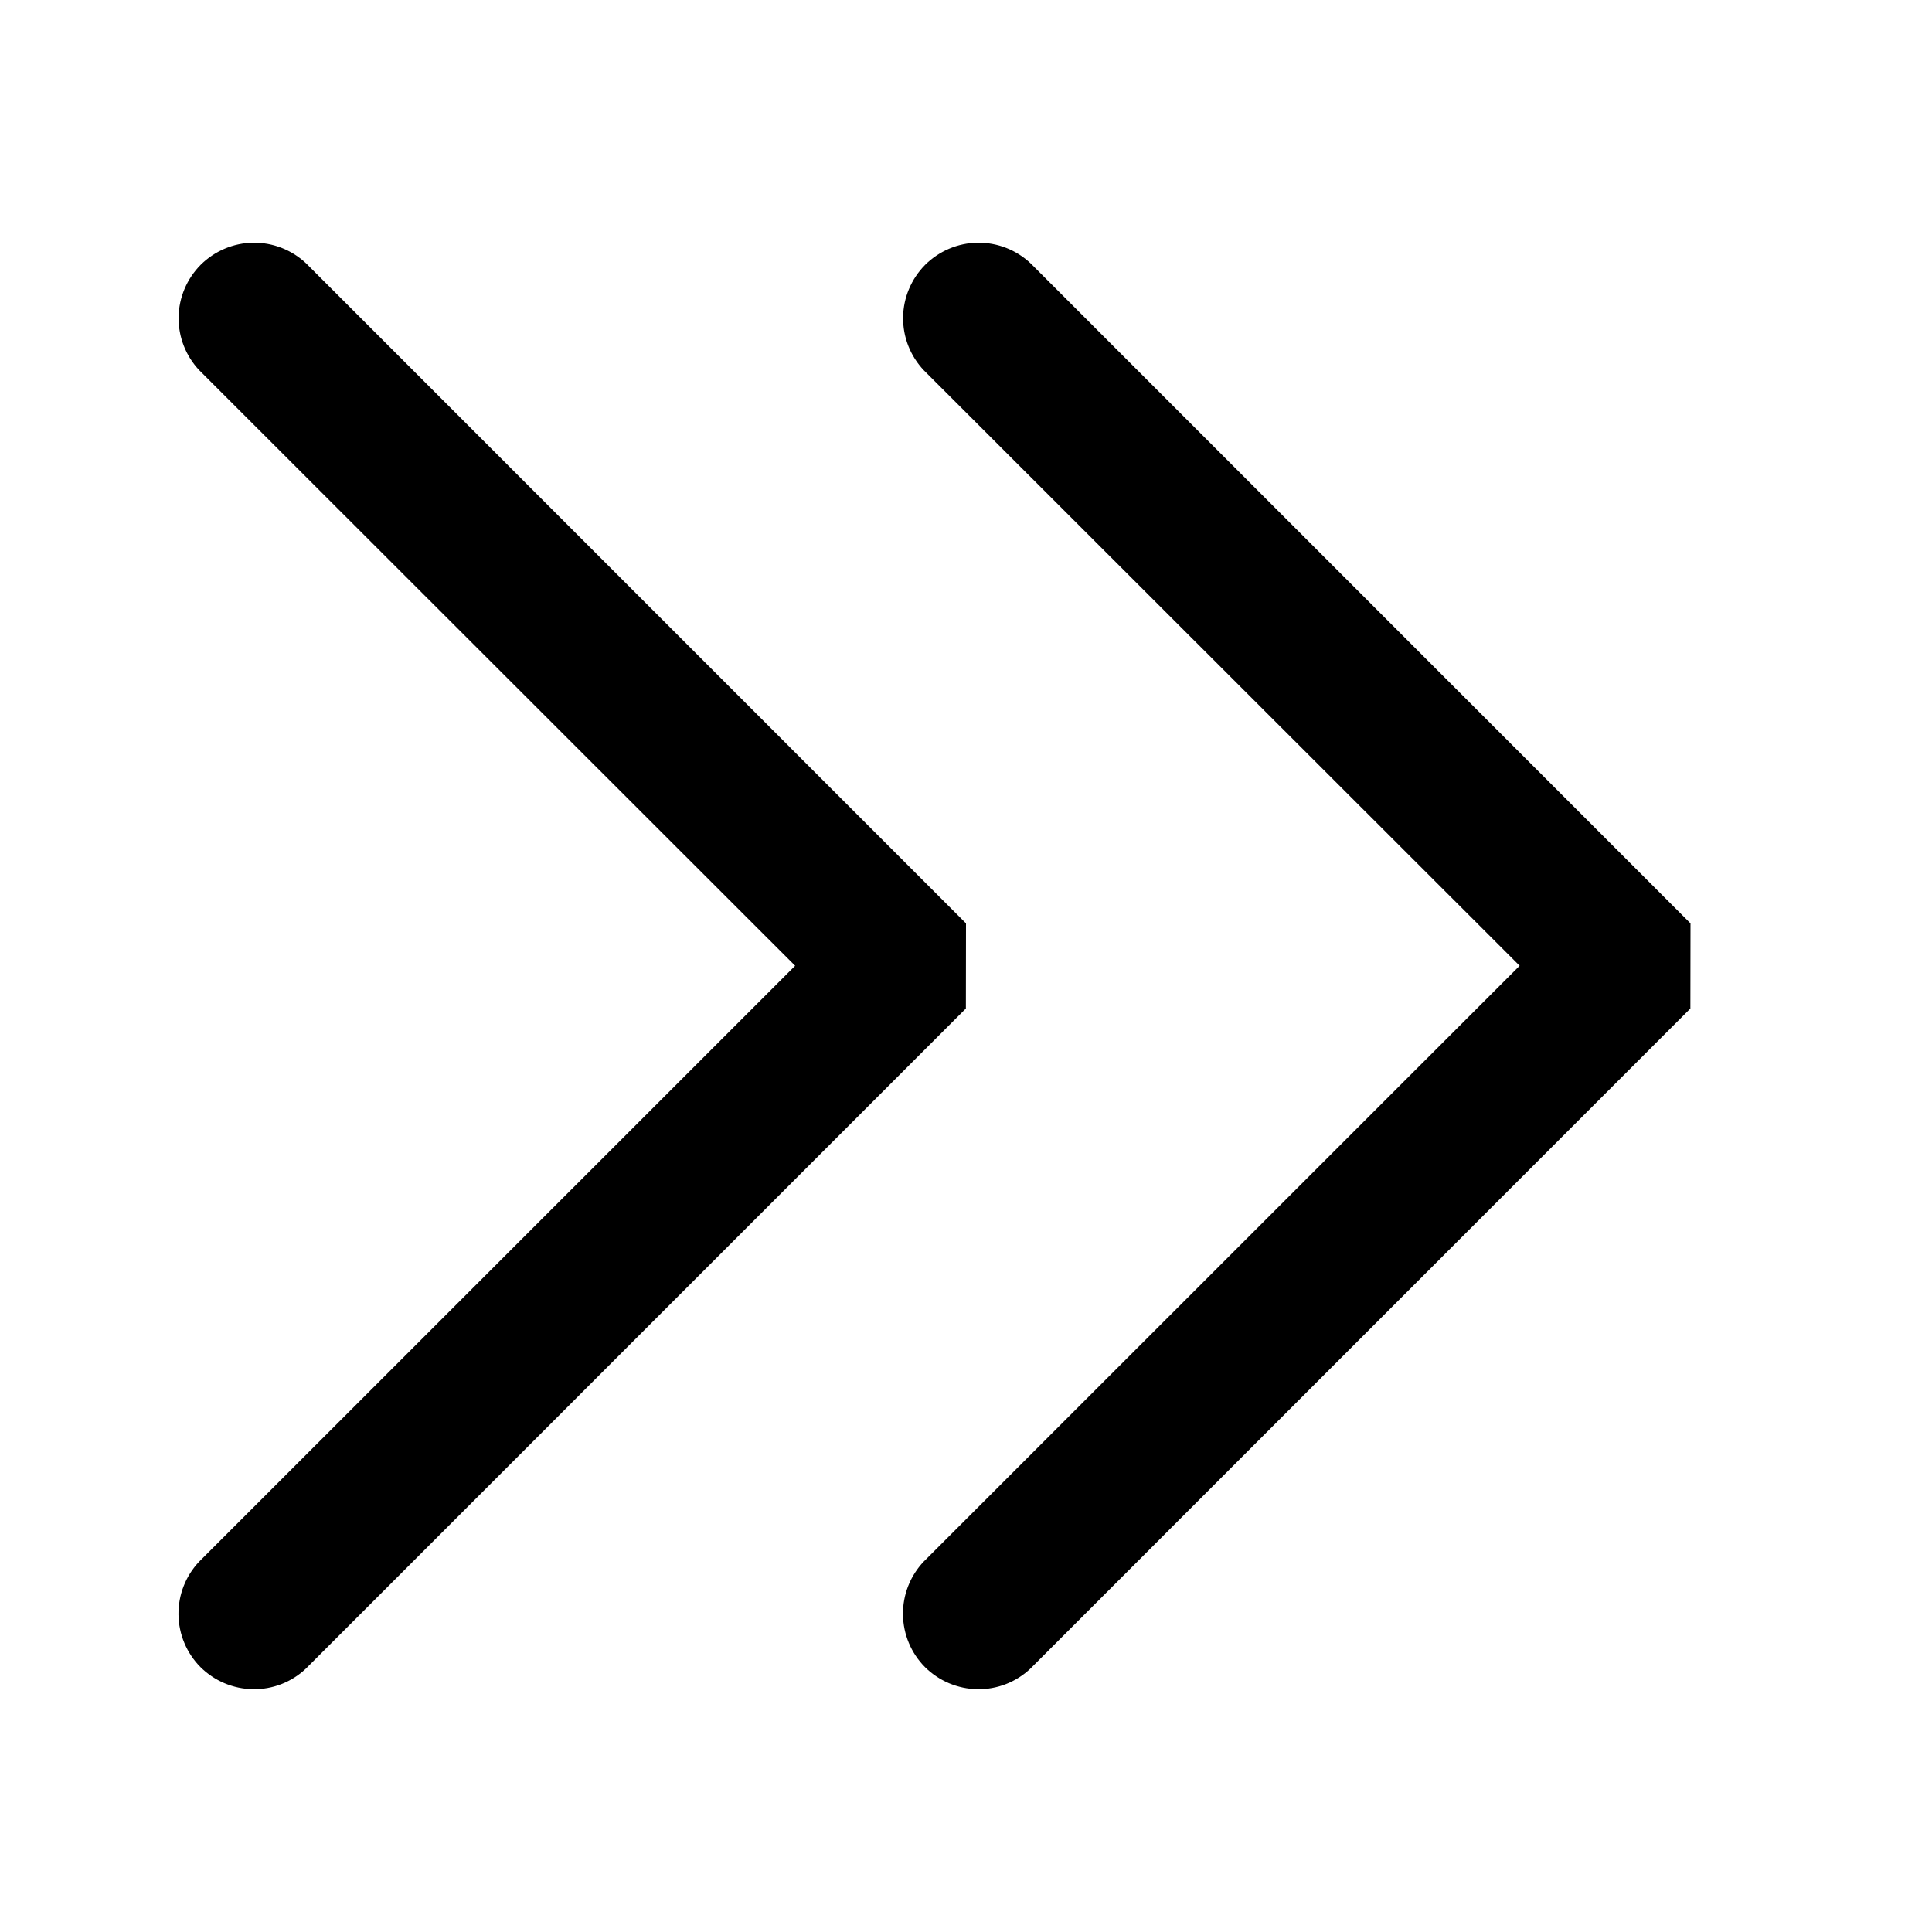
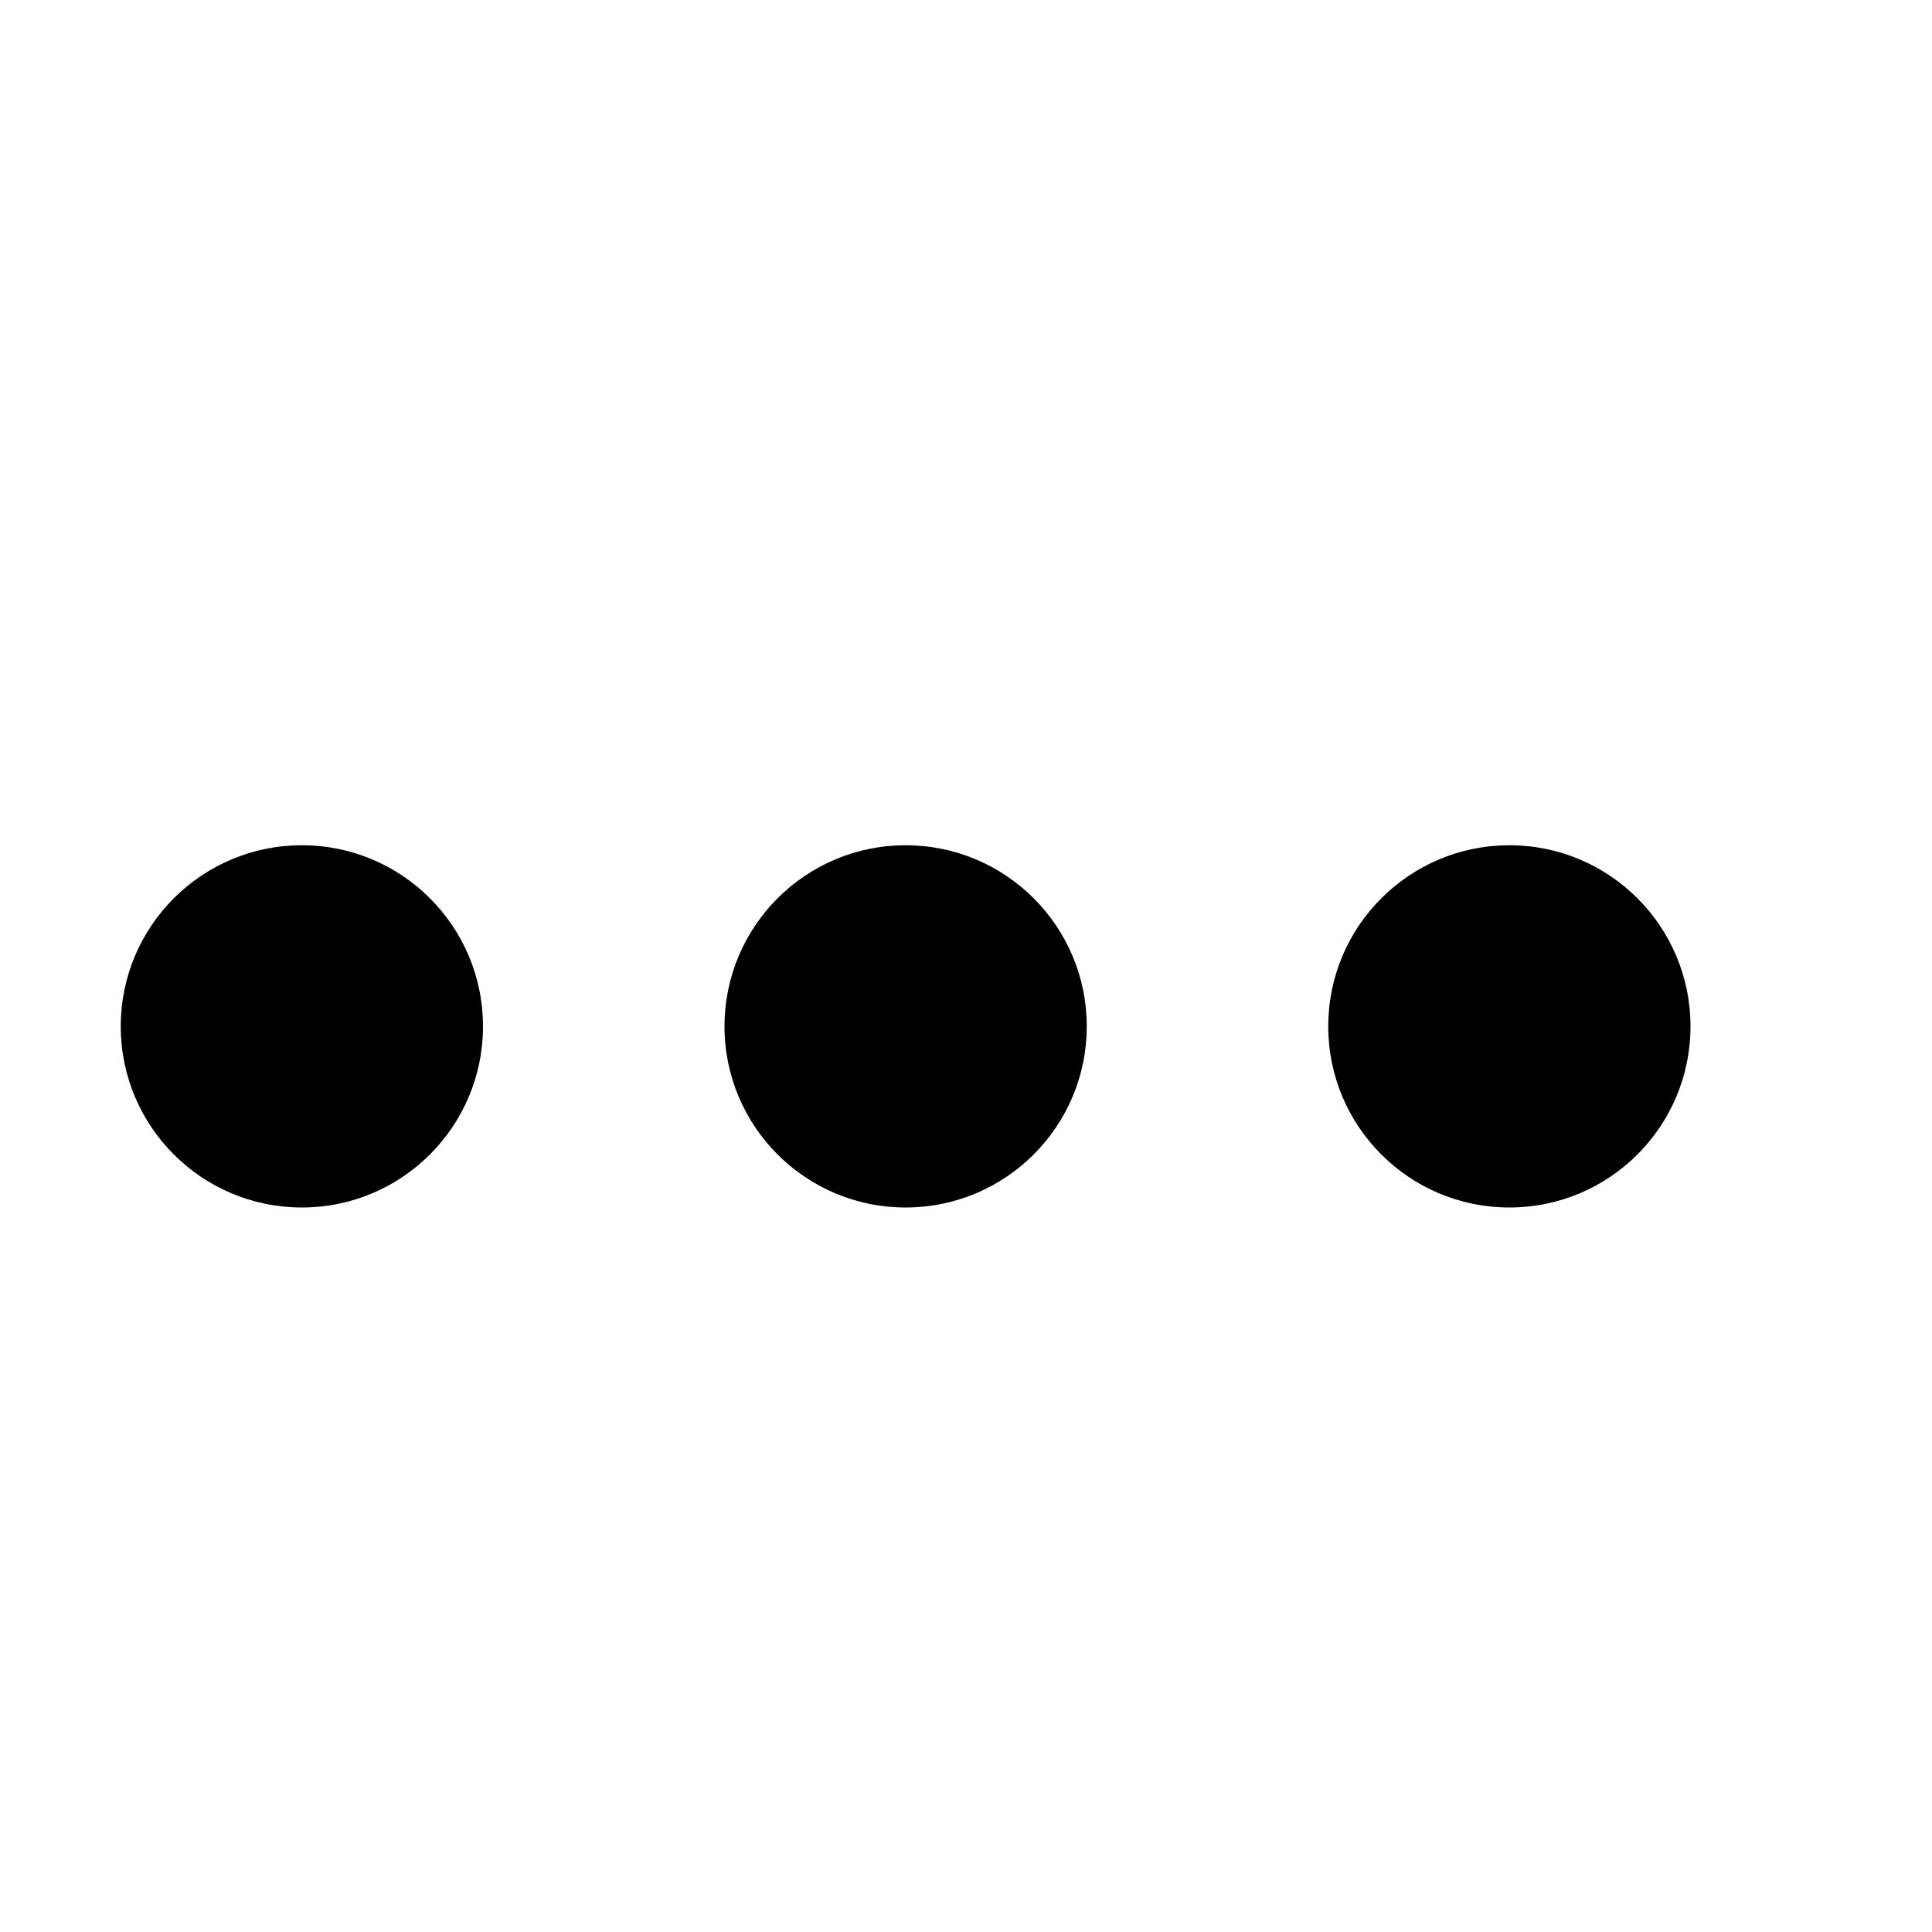
- <svg xmlns="http://www.w3.org/2000/svg" width="16" height="16" viewBox="0 0 16 16" fill="none">
-   <path d="M2.534 13.818L7.999 8.352L8 7.647L2.536 2.182C2.418 2.07 2.26 2.008 2.097 2.01C1.934 2.012 1.778 2.078 1.662 2.193C1.547 2.309 1.481 2.465 1.479 2.628C1.477 2.791 1.539 2.949 1.651 3.067L6.585 7.998L1.65 12.932C1.538 13.05 1.476 13.208 1.478 13.371C1.48 13.534 1.545 13.69 1.66 13.806C1.776 13.921 1.932 13.987 2.095 13.989C2.258 13.992 2.416 13.93 2.534 13.818ZM8.534 13.818L13.999 8.352L14 7.647L8.536 2.182C8.418 2.07 8.26 2.008 8.097 2.01C7.934 2.012 7.778 2.078 7.662 2.193C7.547 2.309 7.481 2.465 7.479 2.628C7.477 2.791 7.539 2.949 7.651 3.067L12.585 7.998L7.65 12.932C7.538 13.05 7.476 13.208 7.478 13.371C7.48 13.534 7.545 13.69 7.66 13.806C7.776 13.921 7.932 13.987 8.095 13.989C8.258 13.992 8.416 13.93 8.534 13.818Z" fill="black" />
+ <svg xmlns="http://www.w3.org/2000/svg" width="16px" height="16px" viewBox="0 0 16 16" version="1.1">
+   <g id="toolbarButton-secondaryToolbarToggle" stroke="none" stroke-width="1" fill="none" fill-rule="evenodd">
+     <circle id="Oval" fill="#000000" cx="2.5" cy="8.5" r="1.5" />
+     <circle id="Oval-Copy" fill="#000000" cx="7.5" cy="8.5" r="1.5" />
+     <circle id="Oval-Copy-2" fill="#000000" cx="12.5" cy="8.5" r="1.5" />
+   </g>
</svg>
